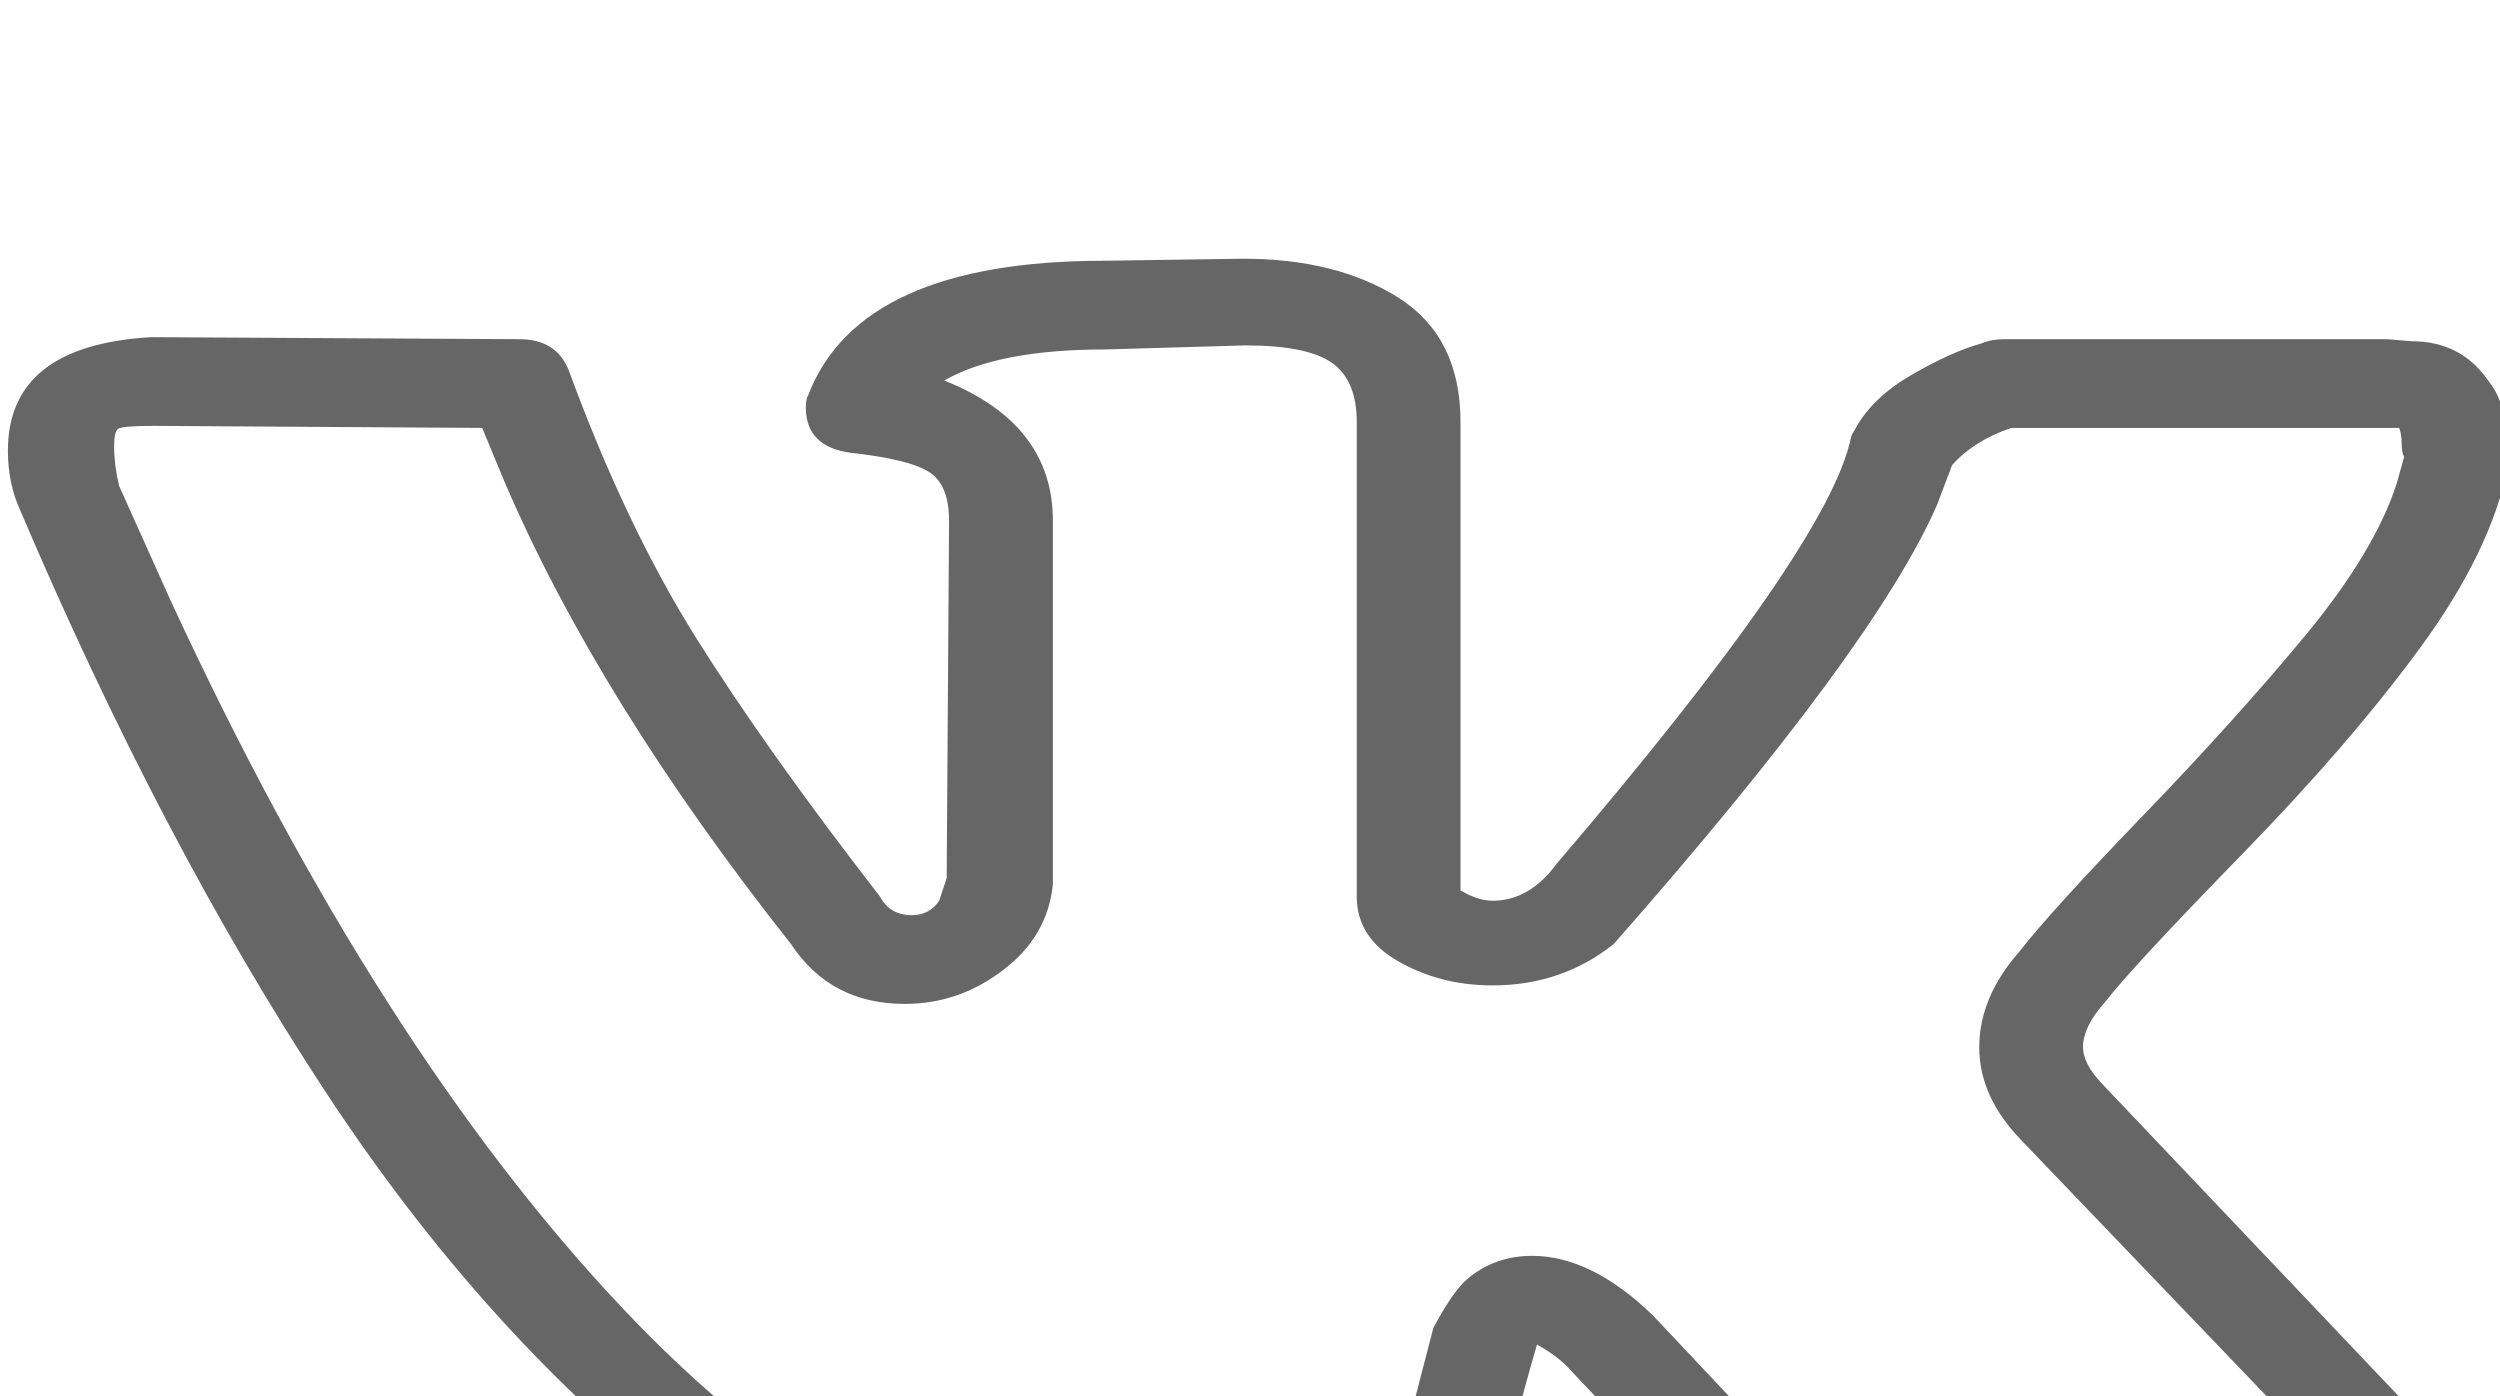
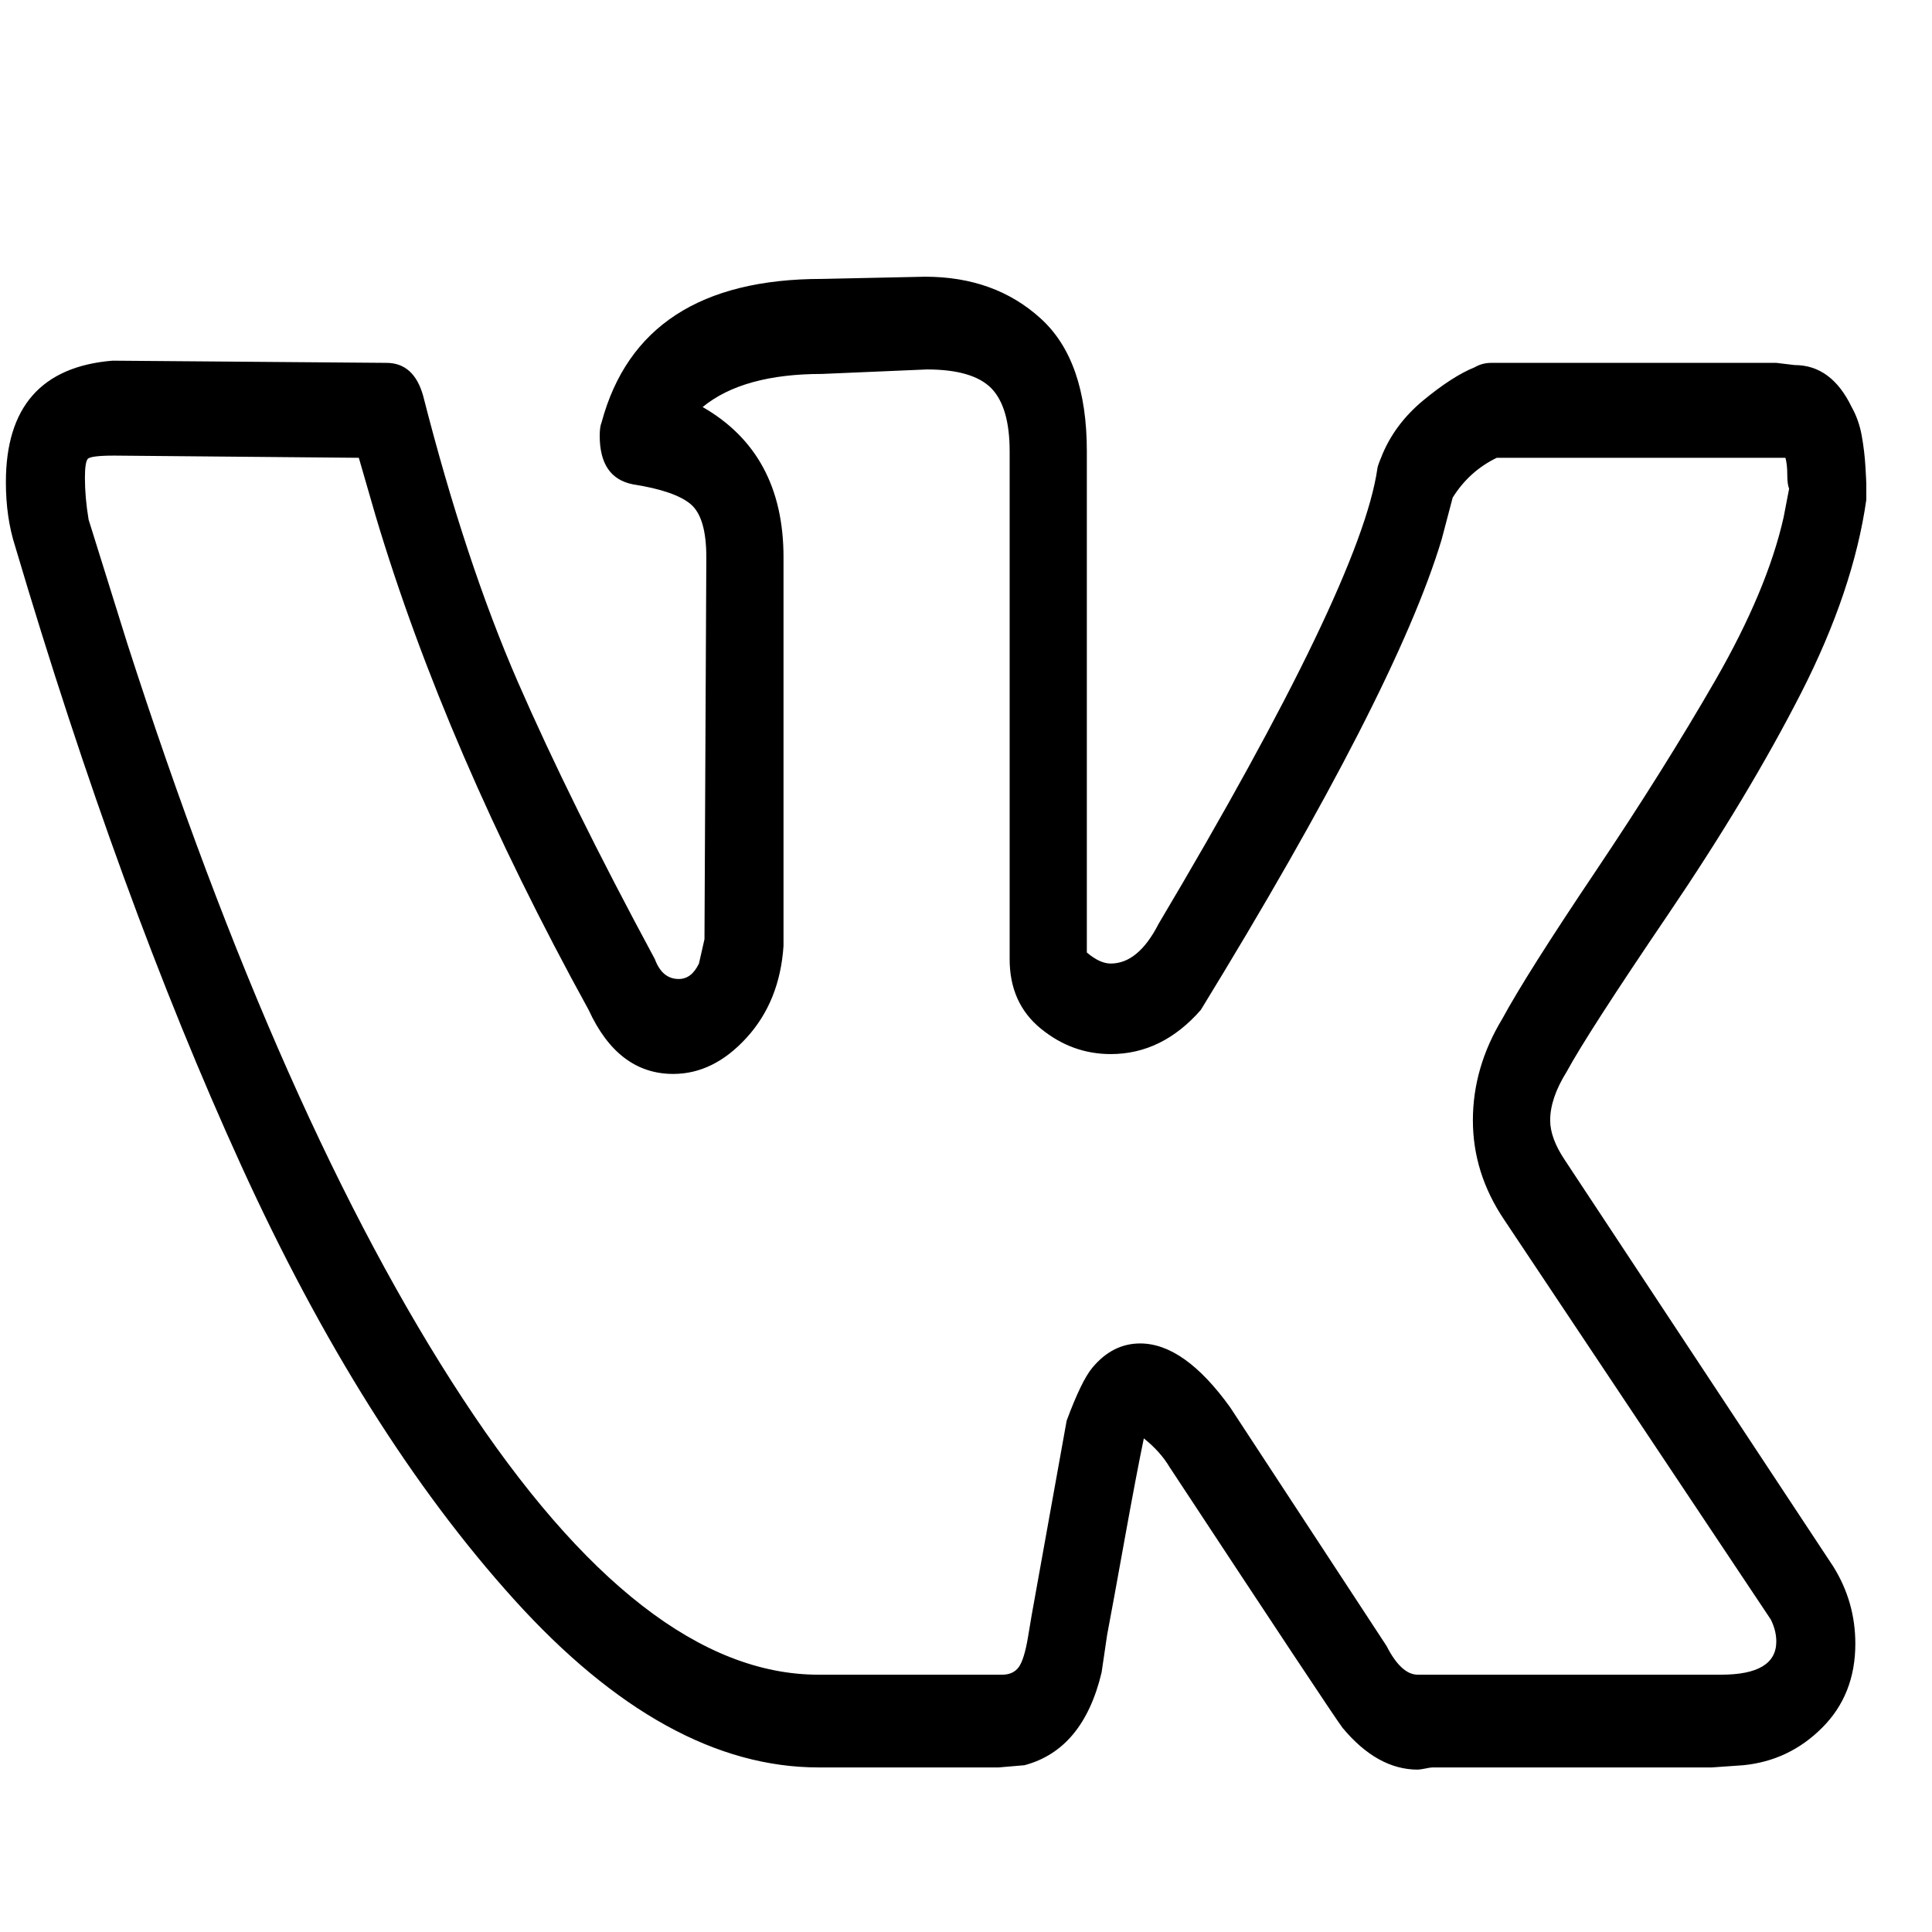
- <svg xmlns="http://www.w3.org/2000/svg" fill="none">
-   <path d="M0.07 3.993C0.07 3.371 0.493 3.036 1.339 2.987L4.6 3.005C4.819 3.005 4.965 3.096 5.038 3.279C5.374 4.194 5.749 4.983 6.165 5.648C6.581 6.312 7.125 7.077 7.796 7.943C7.854 8.053 7.949 8.108 8.08 8.108C8.182 8.108 8.263 8.065 8.321 7.98L8.387 7.779L8.408 4.614C8.408 4.395 8.346 4.249 8.222 4.176C8.098 4.102 7.869 4.048 7.533 4.011C7.27 3.974 7.139 3.84 7.139 3.609C7.139 3.56 7.146 3.523 7.161 3.499C7.467 2.706 8.343 2.31 9.787 2.31L11.013 2.292C11.567 2.292 12.027 2.408 12.392 2.639C12.756 2.871 12.939 3.237 12.939 3.737V7.888C13.041 7.949 13.136 7.98 13.223 7.98C13.442 7.98 13.632 7.87 13.792 7.651C15.397 5.773 16.265 4.517 16.397 3.883C16.397 3.871 16.411 3.84 16.441 3.791C16.543 3.609 16.71 3.45 16.944 3.316C17.177 3.182 17.381 3.09 17.557 3.042C17.615 3.017 17.681 3.005 17.754 3.005H21.146L21.365 3.023C21.657 3.023 21.883 3.139 22.043 3.371C22.102 3.444 22.142 3.523 22.163 3.609C22.185 3.694 22.2 3.779 22.207 3.865C22.215 3.95 22.218 3.999 22.218 4.011V4.139C22.116 4.639 21.857 5.172 21.441 5.739C21.026 6.306 20.497 6.919 19.855 7.577C19.213 8.236 18.811 8.669 18.651 8.876C18.52 9.022 18.454 9.156 18.454 9.278C18.454 9.376 18.512 9.486 18.629 9.608L21.824 12.973C21.999 13.168 22.087 13.381 22.087 13.613C22.087 13.893 21.956 14.125 21.693 14.308C21.43 14.491 21.117 14.594 20.752 14.619L20.38 14.637H17.053C17.039 14.637 17.009 14.64 16.966 14.646C16.922 14.652 16.893 14.655 16.878 14.655C16.557 14.655 16.258 14.54 15.981 14.308C15.879 14.21 15.193 13.491 13.924 12.15C13.851 12.064 13.748 11.985 13.617 11.912C13.559 12.107 13.482 12.387 13.387 12.753C13.293 13.119 13.223 13.381 13.18 13.54L13.114 13.851C12.968 14.277 12.662 14.534 12.195 14.619L11.888 14.637H9.743C8.532 14.637 7.325 14.174 6.121 13.247C4.918 12.32 3.834 11.123 2.871 9.653C1.908 8.184 1.011 6.474 0.18 4.523C0.107 4.365 0.07 4.188 0.07 3.993ZM13.223 8.73C12.917 8.73 12.64 8.66 12.392 8.519C12.144 8.379 12.02 8.187 12.02 7.943V3.737C12.02 3.493 11.947 3.319 11.801 3.215C11.655 3.112 11.399 3.06 11.035 3.06L9.787 3.096C9.16 3.096 8.686 3.188 8.365 3.371C9.007 3.627 9.328 4.041 9.328 4.614V7.833C9.298 8.138 9.153 8.391 8.89 8.592C8.627 8.794 8.336 8.894 8.015 8.894C7.577 8.894 7.241 8.717 7.008 8.364C5.87 6.925 5.024 5.559 4.469 4.267L4.272 3.791L1.361 3.773C1.172 3.773 1.066 3.782 1.044 3.801C1.022 3.819 1.011 3.871 1.011 3.956C1.011 4.066 1.026 4.182 1.055 4.304L1.515 5.328C2.74 7.974 4.071 10.059 5.509 11.583C6.946 13.107 8.357 13.869 9.743 13.869H11.932C12.02 13.869 12.085 13.848 12.129 13.805C12.173 13.762 12.209 13.68 12.238 13.558L12.282 13.375L12.698 11.766C12.815 11.546 12.917 11.4 13.004 11.327C13.165 11.193 13.355 11.126 13.573 11.126C13.924 11.126 14.281 11.302 14.646 11.656L16.506 13.631C16.623 13.79 16.747 13.869 16.878 13.869H20.489C20.927 13.869 21.146 13.777 21.146 13.595C21.146 13.534 21.124 13.473 21.08 13.412L17.907 10.101C17.659 9.845 17.535 9.571 17.535 9.278C17.535 8.986 17.651 8.705 17.885 8.437C18.075 8.193 18.443 7.788 18.99 7.221C19.537 6.654 20.015 6.123 20.424 5.63C20.832 5.136 21.102 4.688 21.233 4.285L21.299 4.048C21.285 4.023 21.277 3.984 21.277 3.929C21.277 3.874 21.27 3.828 21.255 3.791H17.819C17.6 3.865 17.425 3.974 17.294 4.121L17.163 4.468C16.798 5.309 15.842 6.608 14.296 8.364C13.989 8.608 13.632 8.73 13.223 8.73Z" fill="#666666" />
+ <svg xmlns="http://www.w3.org/2000/svg" width="22" height="22" viewBox="0 0 22 22">
+   <path d="M0.067 5.49C0.067 4.635 0.472 4.174 1.281 4.107L4.4 4.132C4.61 4.132 4.749 4.258 4.819 4.509C5.14 5.767 5.499 6.852 5.897 7.766C6.295 8.679 6.815 9.732 7.457 10.922C7.513 11.073 7.603 11.148 7.729 11.148C7.827 11.148 7.903 11.089 7.959 10.972L8.022 10.695L8.043 6.345C8.043 6.043 7.984 5.842 7.865 5.741C7.746 5.641 7.527 5.565 7.206 5.515C6.954 5.465 6.829 5.28 6.829 4.962C6.829 4.895 6.836 4.844 6.85 4.811C7.143 3.721 7.98 3.176 9.362 3.176L10.534 3.151C11.064 3.151 11.504 3.31 11.853 3.629C12.202 3.947 12.376 4.45 12.376 5.138V10.846C12.474 10.93 12.565 10.972 12.648 10.972C12.858 10.972 13.039 10.821 13.193 10.52C14.728 7.938 15.558 6.211 15.684 5.339C15.684 5.322 15.698 5.28 15.726 5.213C15.823 4.962 15.984 4.744 16.207 4.559C16.43 4.375 16.626 4.249 16.793 4.182C16.849 4.149 16.912 4.132 16.982 4.132H20.227L20.436 4.157C20.715 4.157 20.931 4.316 21.085 4.635C21.141 4.735 21.179 4.844 21.2 4.962C21.221 5.079 21.235 5.196 21.242 5.314C21.249 5.431 21.252 5.498 21.252 5.515V5.691C21.154 6.378 20.907 7.112 20.509 7.892C20.111 8.671 19.605 9.514 18.991 10.419C18.377 11.324 17.994 11.919 17.84 12.204C17.714 12.406 17.652 12.59 17.652 12.758C17.652 12.892 17.707 13.043 17.819 13.21L20.875 17.837C21.043 18.106 21.127 18.399 21.127 18.718C21.127 19.103 21.001 19.422 20.75 19.673C20.499 19.925 20.198 20.067 19.85 20.101L19.494 20.126H16.312C16.298 20.126 16.27 20.13 16.228 20.139C16.186 20.147 16.158 20.151 16.144 20.151C15.837 20.151 15.551 19.992 15.286 19.673C15.188 19.539 14.532 18.55 13.318 16.706C13.248 16.588 13.151 16.48 13.025 16.379C12.969 16.647 12.896 17.033 12.805 17.536C12.715 18.039 12.648 18.399 12.607 18.617L12.544 19.045C12.404 19.631 12.111 19.983 11.665 20.101L11.371 20.126H9.32C8.162 20.126 7.007 19.489 5.855 18.215C4.704 16.941 3.668 15.293 2.747 13.273C1.825 11.253 0.967 8.902 0.172 6.219C0.102 6.001 0.067 5.758 0.067 5.49ZM12.648 12.003C12.355 12.003 12.09 11.907 11.853 11.714C11.616 11.521 11.497 11.257 11.497 10.922V5.138C11.497 4.803 11.427 4.564 11.288 4.421C11.148 4.279 10.904 4.207 10.555 4.207L9.362 4.258C8.762 4.258 8.308 4.383 8.001 4.635C8.615 4.987 8.922 5.557 8.922 6.345V10.771C8.894 11.19 8.755 11.538 8.503 11.815C8.252 12.091 7.973 12.229 7.666 12.229C7.247 12.229 6.926 11.986 6.703 11.5C5.615 9.522 4.805 7.644 4.275 5.867L4.086 5.213L1.302 5.188C1.121 5.188 1.02 5.201 0.999 5.226C0.978 5.251 0.967 5.322 0.967 5.44C0.967 5.59 0.981 5.75 1.009 5.917L1.449 7.326C2.621 10.964 3.894 13.831 5.269 15.926C6.644 18.022 7.994 19.07 9.32 19.07H11.413C11.497 19.07 11.56 19.04 11.602 18.982C11.643 18.923 11.678 18.81 11.706 18.642L11.748 18.391L12.146 16.178C12.258 15.876 12.355 15.675 12.439 15.574C12.592 15.39 12.774 15.298 12.983 15.298C13.318 15.298 13.66 15.541 14.009 16.027L15.789 18.743C15.9 18.961 16.019 19.07 16.144 19.07H19.598C20.017 19.07 20.227 18.944 20.227 18.692C20.227 18.609 20.206 18.525 20.164 18.441L17.128 13.889C16.891 13.537 16.772 13.16 16.772 12.758C16.772 12.355 16.884 11.97 17.107 11.601C17.289 11.265 17.641 10.708 18.165 9.928C18.688 9.149 19.145 8.42 19.536 7.741C19.926 7.062 20.185 6.446 20.31 5.892L20.373 5.565C20.359 5.532 20.352 5.477 20.352 5.402C20.352 5.326 20.345 5.264 20.331 5.213H17.044C16.835 5.314 16.668 5.465 16.542 5.666L16.416 6.144C16.068 7.301 15.153 9.086 13.674 11.5C13.381 11.835 13.039 12.003 12.648 12.003Z" />
</svg>
